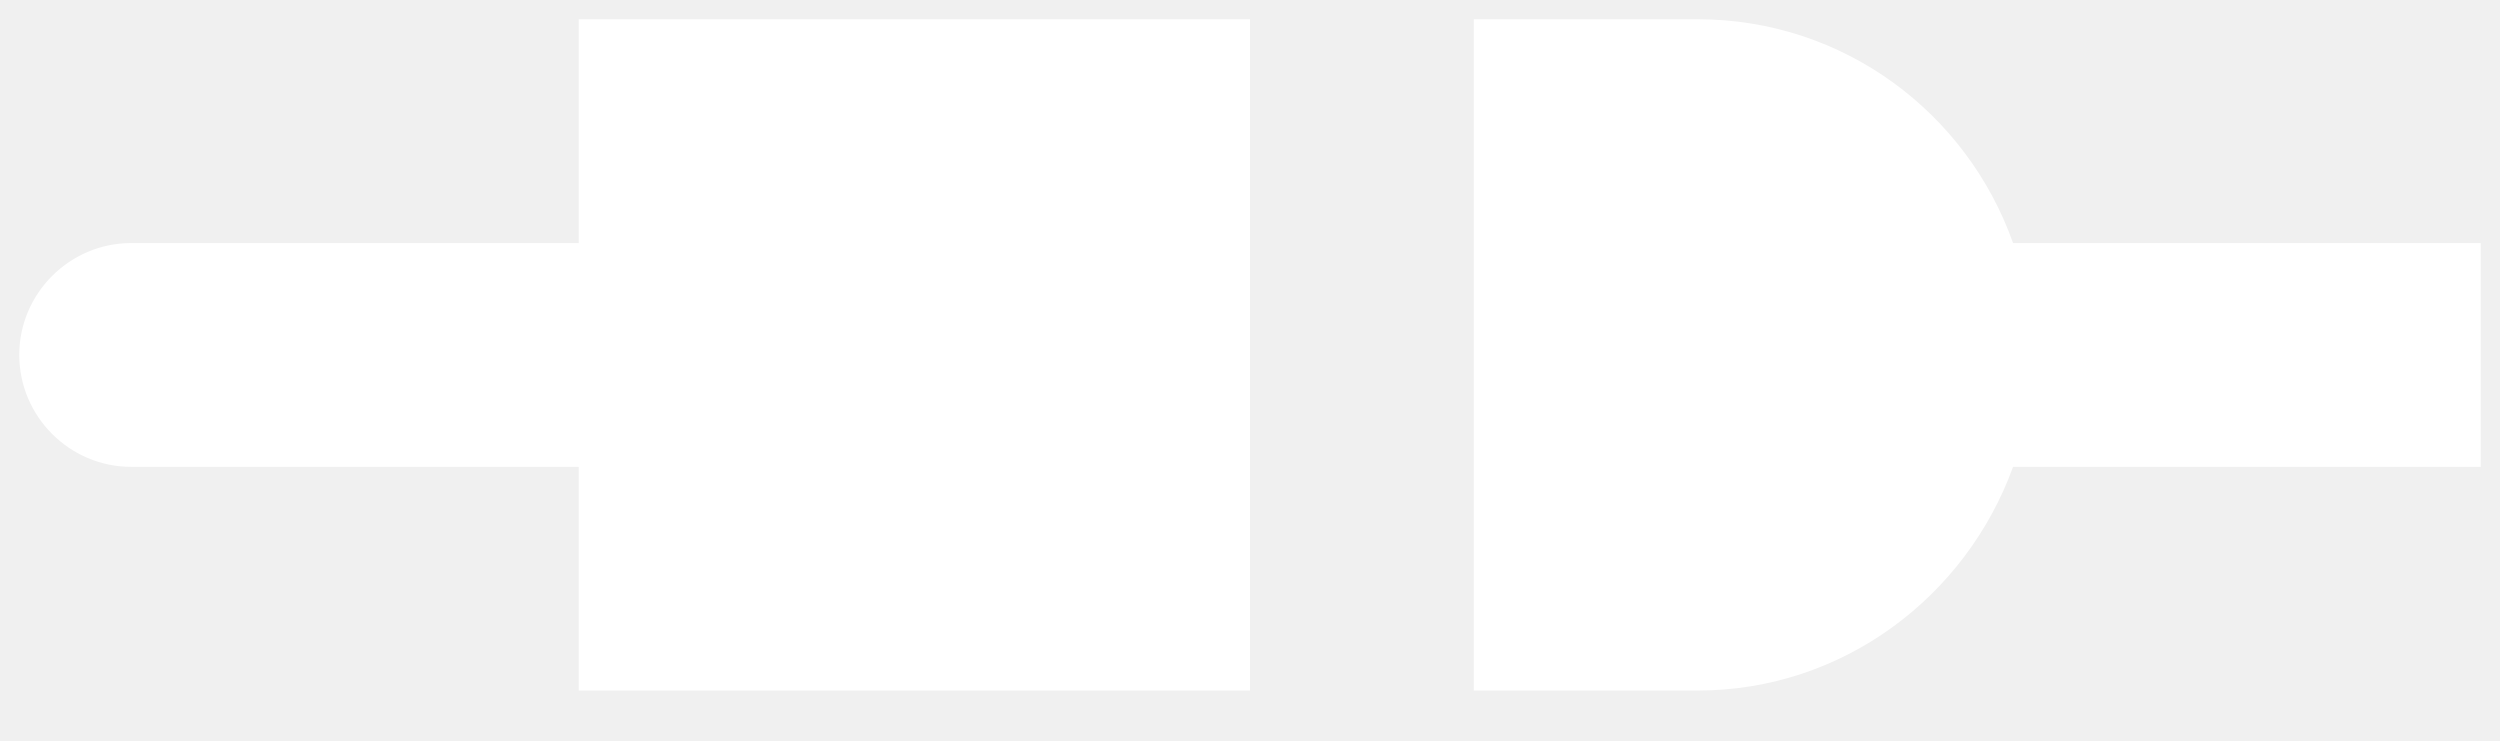
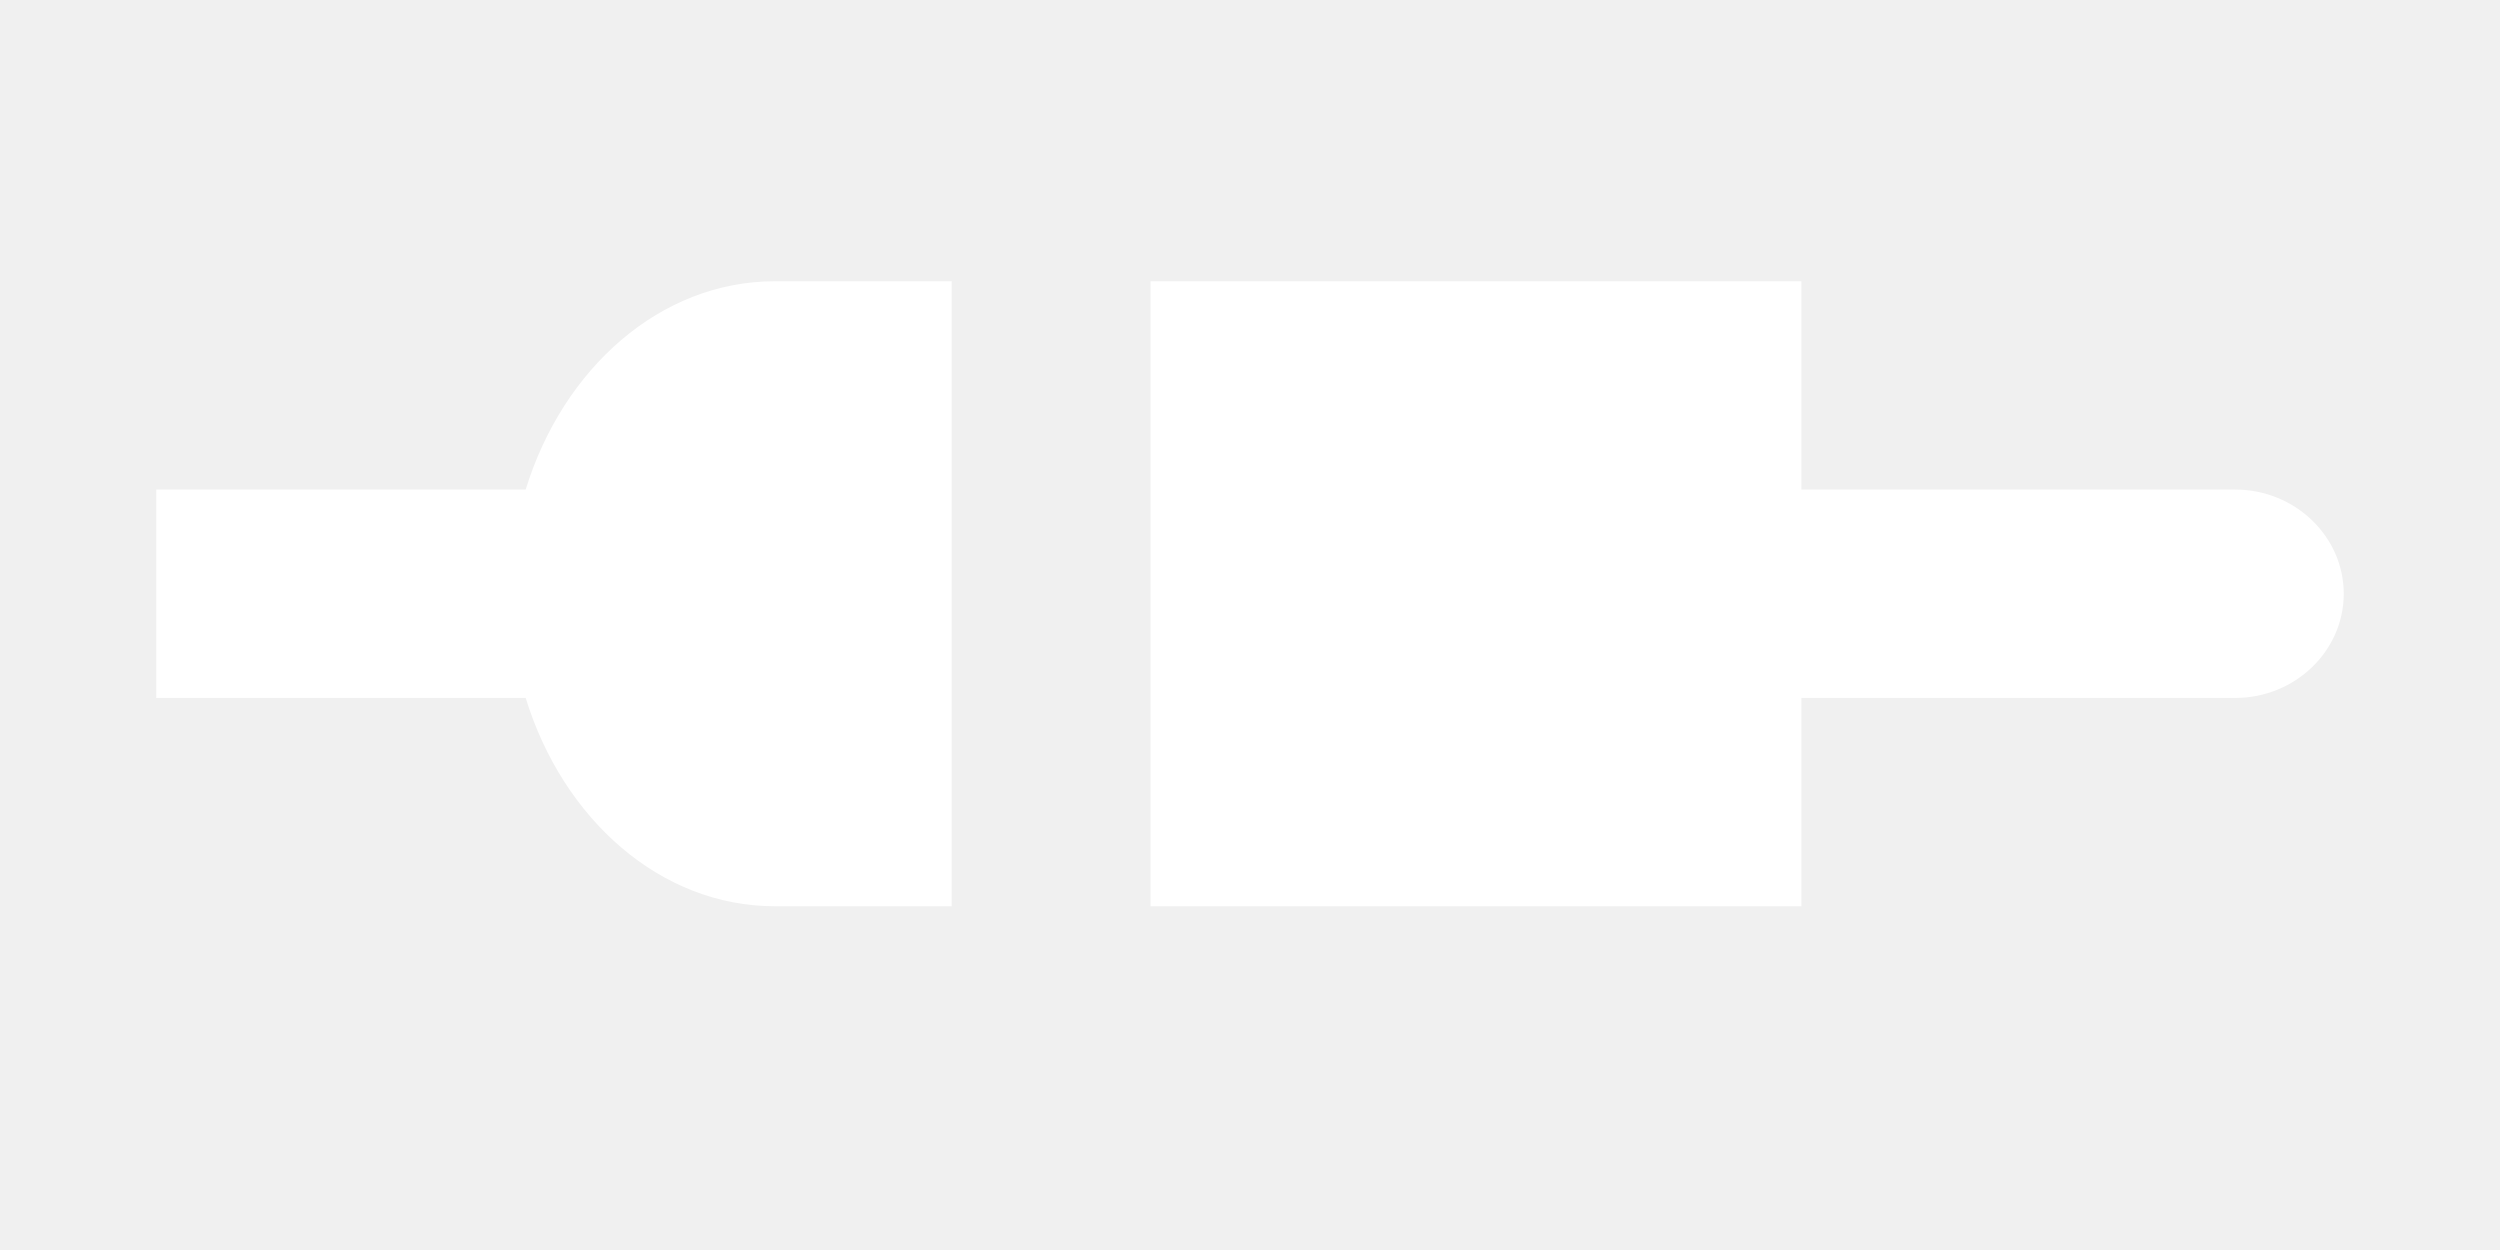
- <svg xmlns="http://www.w3.org/2000/svg" width="27px" height="8px" viewBox="0 0 27 8" version="1.1">
-   <defs />
-   <g id="Page-1" stroke="none" stroke-width="1" fill="none" fill-rule="evenodd">
-     <g id="Concourse_Breadcrumbs_03" transform="translate(-222, -24)">
-       <g id="ic_resources" transform="translate(235.5, 28.5) rotate(-90) translate(-235.5, -28.5) translate(221, 14)">
-         <polygon id="Shape" points="0 0 29 0 29 29 0 29" />
-         <path d="M16.375,7.25 L16.375,2.417 C16.375,1.752 15.831,1.208 15.167,1.208 C14.502,1.208 13.958,1.752 13.958,2.417 L13.958,7.25 L11.542,7.25 L11.542,14.5 L18.792,14.5 L18.792,7.25 L16.375,7.25 Z M11.542,19.333 C11.542,20.904 12.557,22.233 13.958,22.741 L13.958,27.792 L16.375,27.792 L16.375,22.741 C17.777,22.245 18.792,20.916 18.792,19.333 L18.792,16.917 L11.542,16.917 L11.542,19.333 Z" id="Shape" fill="#FFFFFF" fill-rule="nonzero" />
-       </g>
+ <svg xmlns="http://www.w3.org/2000/svg" xmlns:xlink="http://www.w3.org/1999/xlink" width="40px" height="20px" viewBox="0 0 40 20" version="1.1">
+   <defs>
+     <path d="M21.667,-4.264 C21.667,-5.219 20.917,-6 20,-6 C19.083,-6 18.333,-5.219 18.333,-4.264 L18.333,2.678 L15,2.678 L15,13.091 L25,13.091 L25,2.678 L21.667,2.678 L21.667,-4.264 Z M15,19.101 C15,20.939 16.4,22.495 18.333,23.089 L18.333,29 L21.667,29 L21.667,23.089 C23.6,22.495 25,20.939 25,19.101 L25,16.273 L15,16.273 L15,19.101 Z" id="path-1" />
+   </defs>
+   <g id="ic_resource_page" stroke="none" stroke-width="1" fill="none" fill-rule="evenodd">
+     <g transform="translate(0, -2)">
+       <polygon id="Shape" points="0 0 40 0 40 24 0 24" />
+       <mask id="mask-2" fill="white">
+         <use xlink:href="#path-1" />
+       </mask>
+       <use id="Shape" fill="#FFFFFF" fill-rule="nonzero" transform="translate(20, 11.5) rotate(90) translate(-20, -11.5) " xlink:href="#path-1" />
    </g>
  </g>
</svg>
